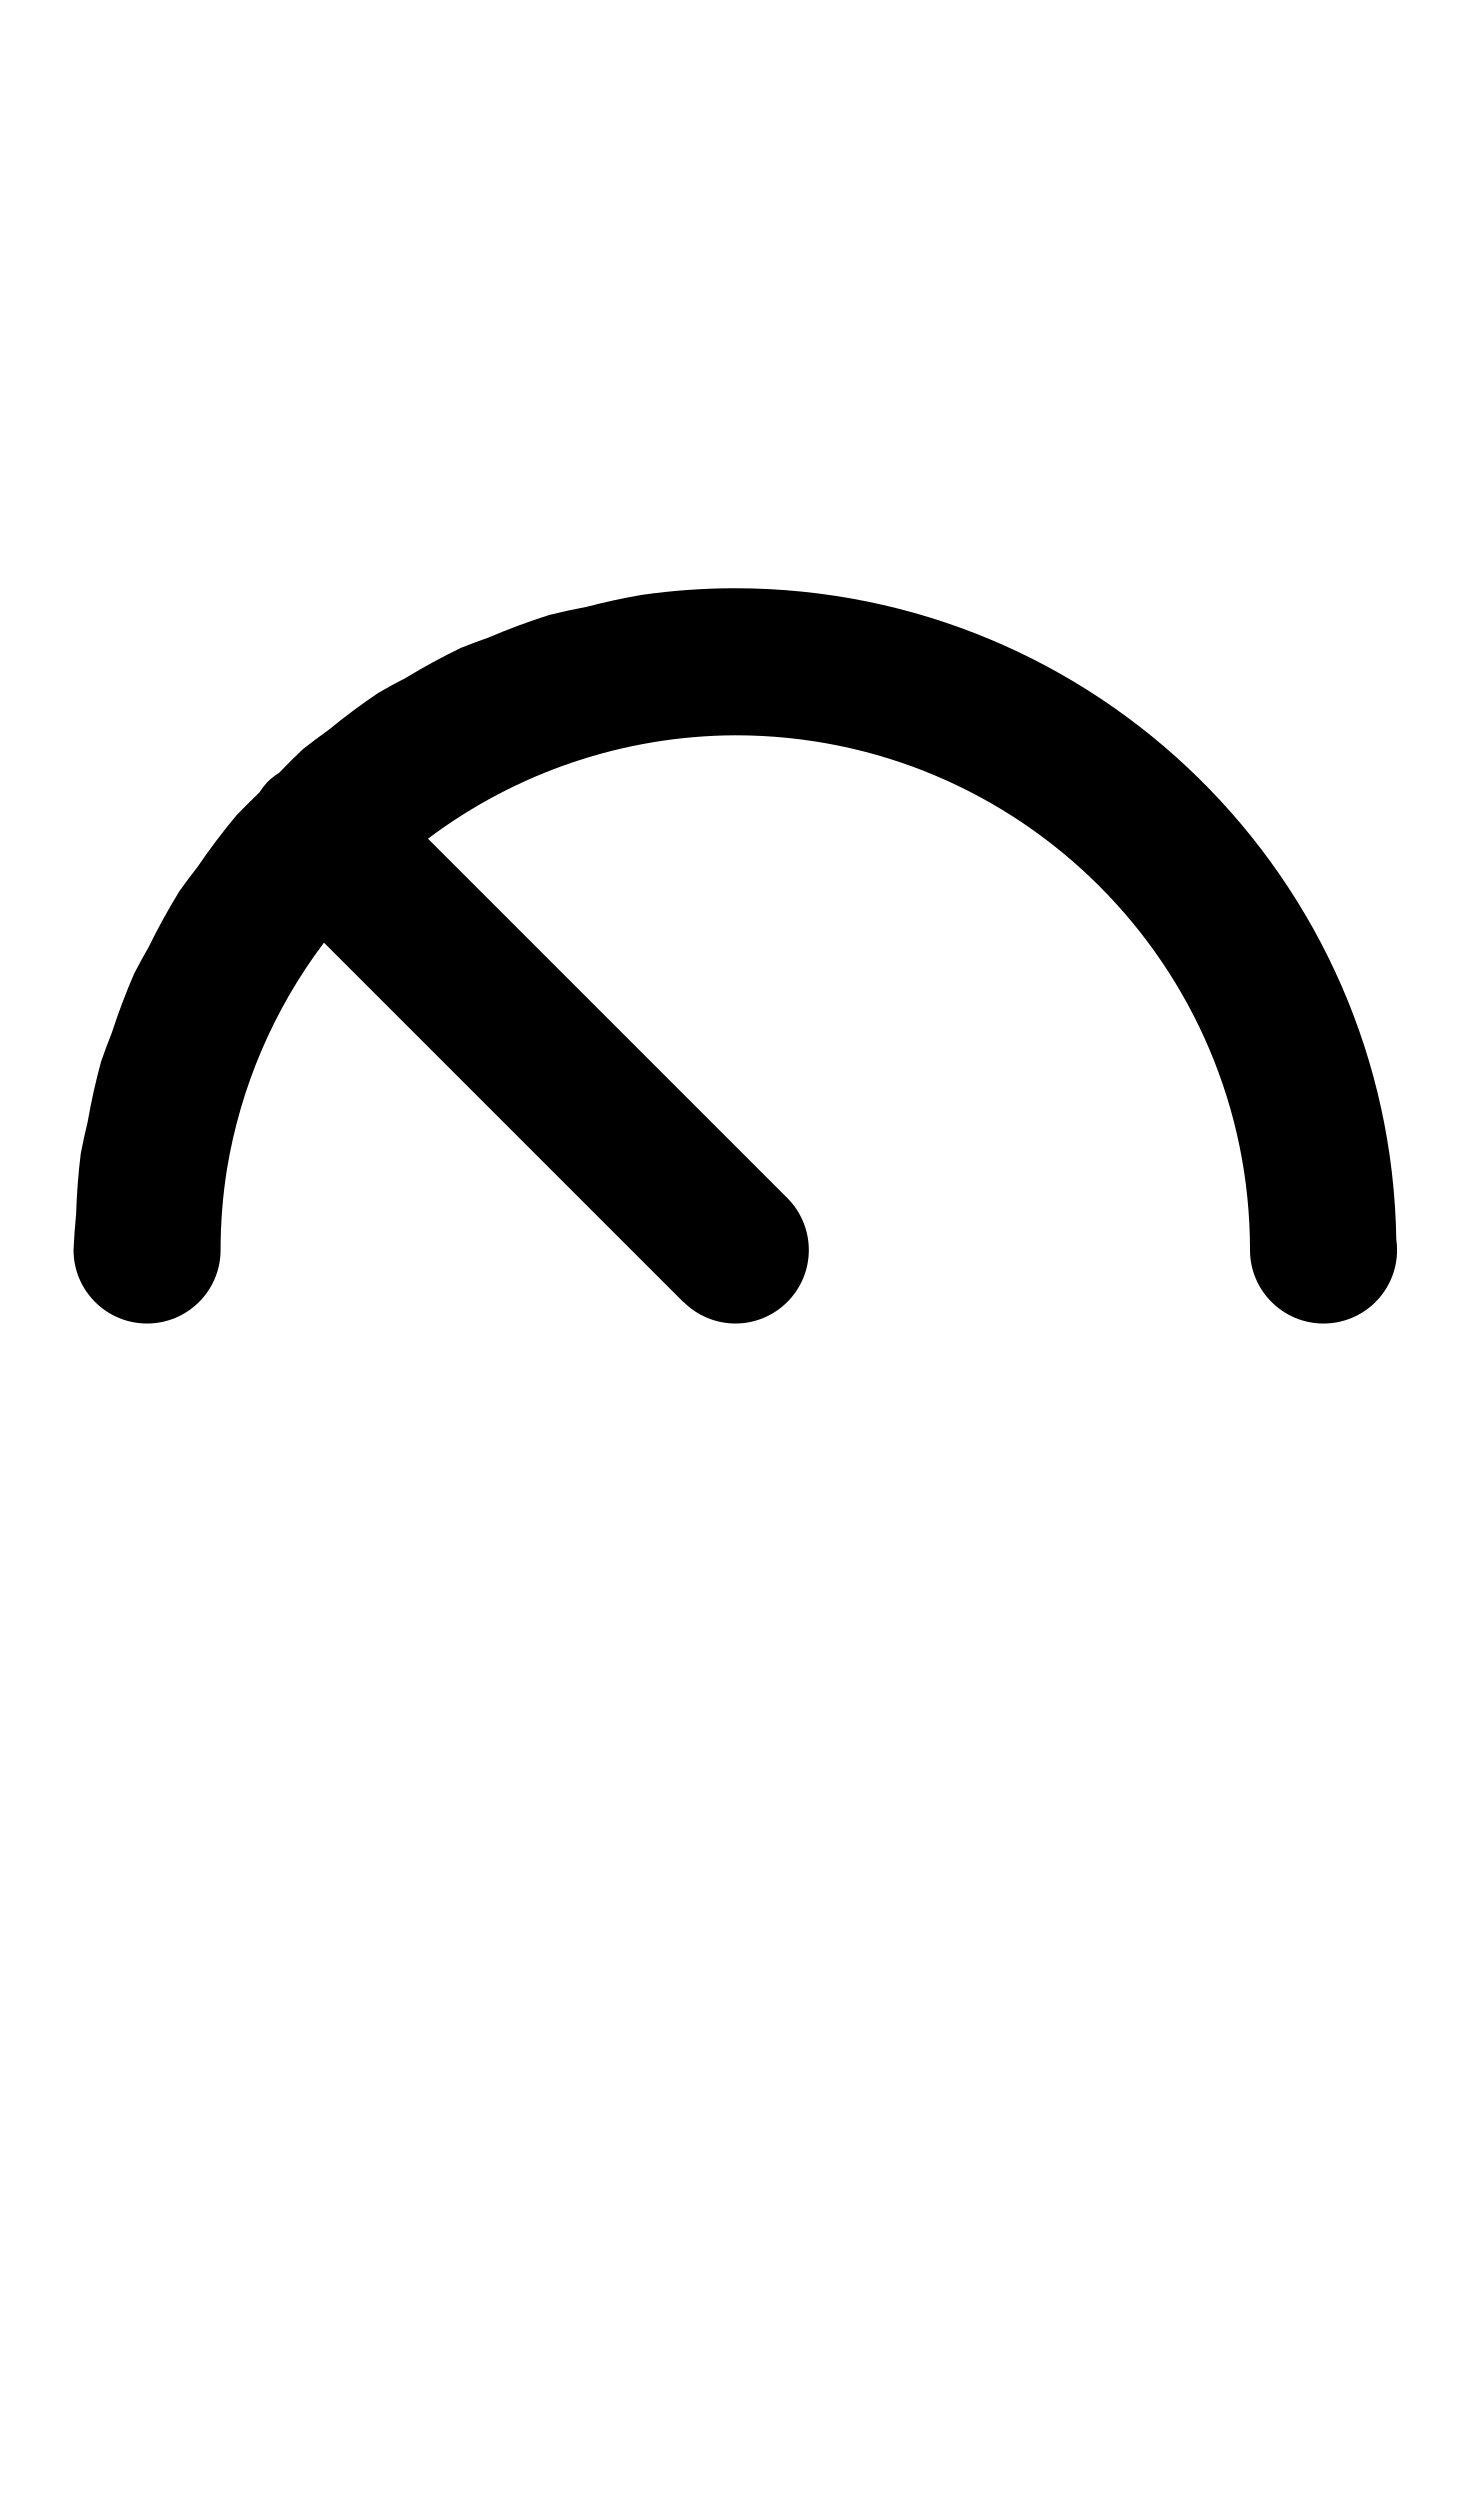
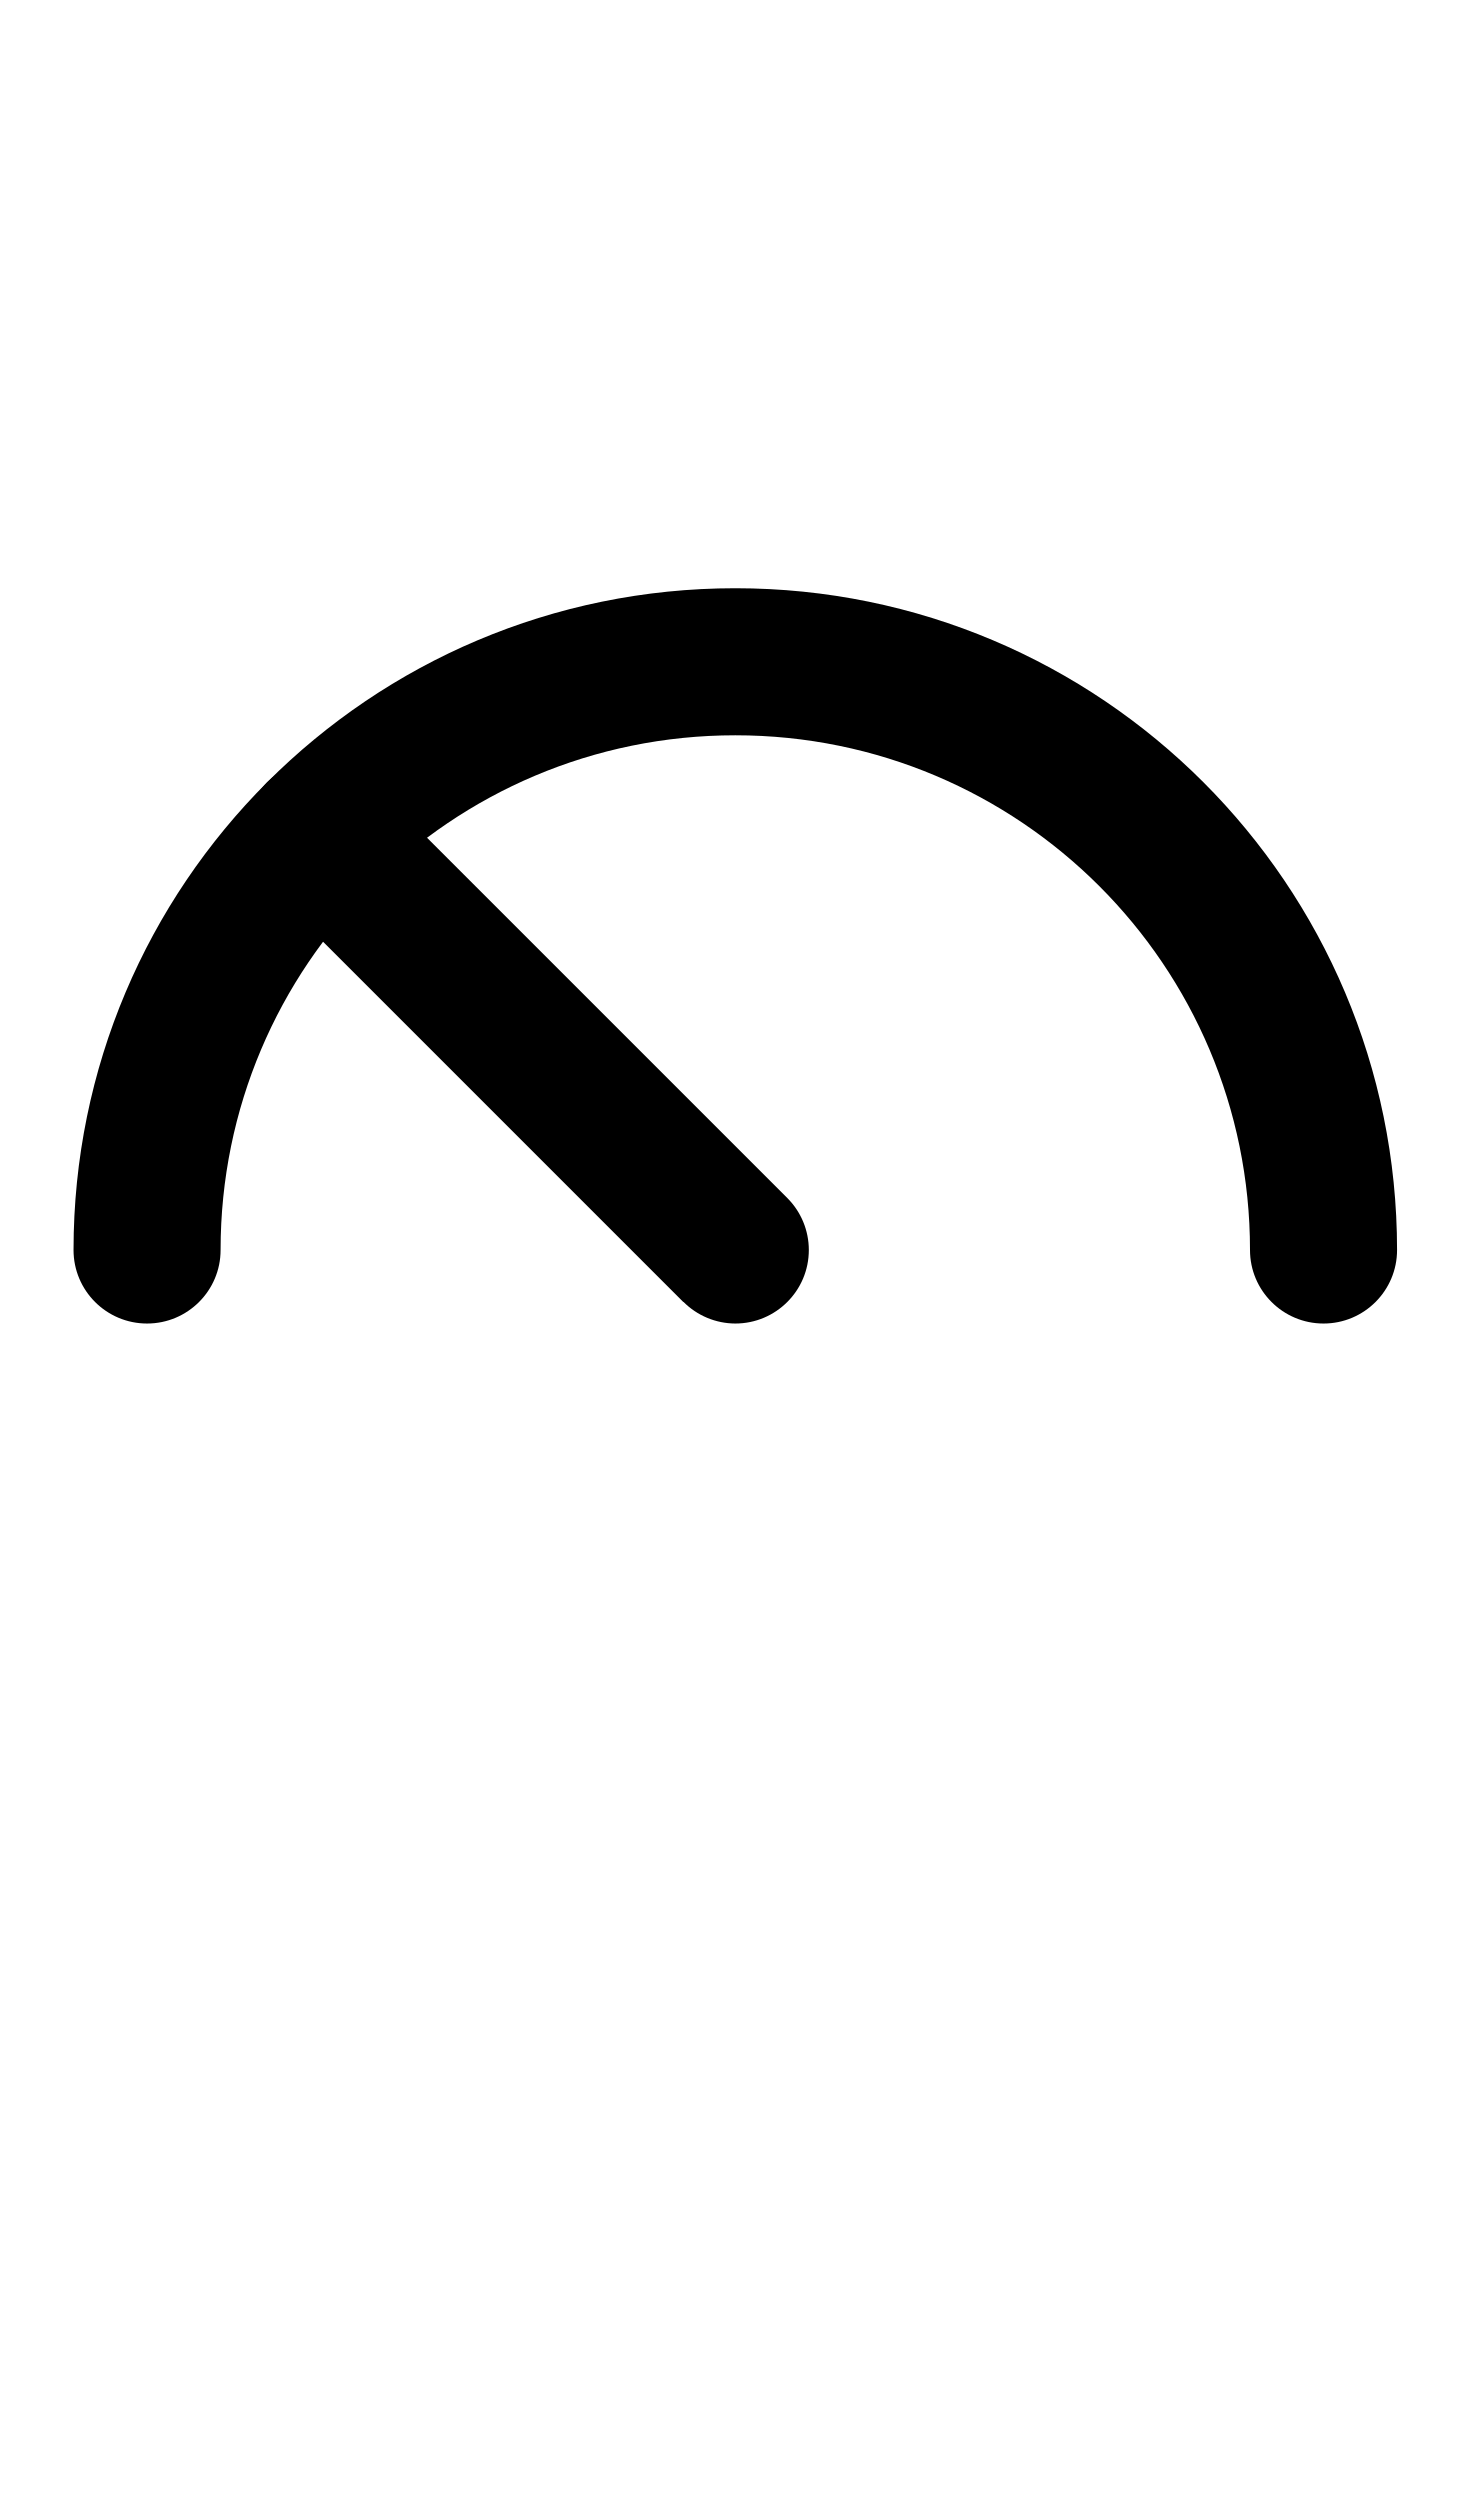
<svg xmlns="http://www.w3.org/2000/svg" width="500" height="850">
-   <path d="m 250,200 a 225,225 0 0 0 -31.943,2.285 225,225 0 0 0 -18.525,4.018 225,225 0 0 0 -12.748,2.773 225,225 0 0 0 -20.678,7.686 225,225 0 0 0 -9.326,3.479 225,225 0 0 0 -18.846,10.248 225,225 0 0 0 -9.289,5.072 225,225 0 0 0 -17.01,12.676 225,225 0 0 0 -8.654,6.479 225,225 0 0 0 -8.09,8.047 25,25 0 0 0 -3.99,3.139 25,25 0 0 0 -2.691,3.508 225,225 0 0 0 -0.723,0.719 225,225 0 0 0 -7.178,7.178 225,225 0 0 0 -13.164,17.467 225,225 0 0 0 -6.086,8.131 225,225 0 0 0 -10.48,19.023 225,225 0 0 0 -4.939,9.043 225,225 0 0 0 -7.631,20.197 225,225 0 0 0 -3.646,9.775 225,225 0 0 0 -4.551,20.455 225,225 0 0 0 -2.359,10.844 225,225 0 0 0 -1.574,20.512 A 225,225 0 0 0 25,425 a 25,25 0 0 0 25,25 25,25 0 0 0 25,-25 175,175 0 0 1 2.154,-27.377 175,175 0 0 1 32.998,-77.115 l 122.17,122.17 0.045,-0.045 A 25,25 0 0 0 250,450 25,25 0 0 0 275,425 25,25 0 0 0 267.678,407.322 L 145.514,285.158 A 175,175 0 0 1 250,250 a 175,175 0 0 1 175,175 25,25 0 0 0 25,25 25,25 0 0 0 25,-25 25,25 0 0 0 -0.256,-3.562 A 225,225 0 0 0 250,200 Z" />
+   <path d="M 250 200 A 225 225 0 0 0 25 425 C 25 438.807 36.193 450 50 450 C 63.807 450 75 438.807 75 425 A 175 175 0 0 1 250 250 A 175 175 0 0 1 425 425 C 425 438.807 436.193 450 450 450 C 463.807 450 475 438.807 475 425 A 225 225 0 0 0 250 200 z " />
+   <path d="m 106.795,258.643 a 25,25 0 0 0 -15.895,7.258 25,25 0 0 0 0,35.355 l 141.422,141.422 0.045,-0.045 A 25,25 0 0 0 250,450 25,25 0 0 0 275,425 25,25 0 0 0 267.678,407.322 L 126.256,265.9 a 25,25 0 0 0 -19.461,-7.258 z" />
</svg>
